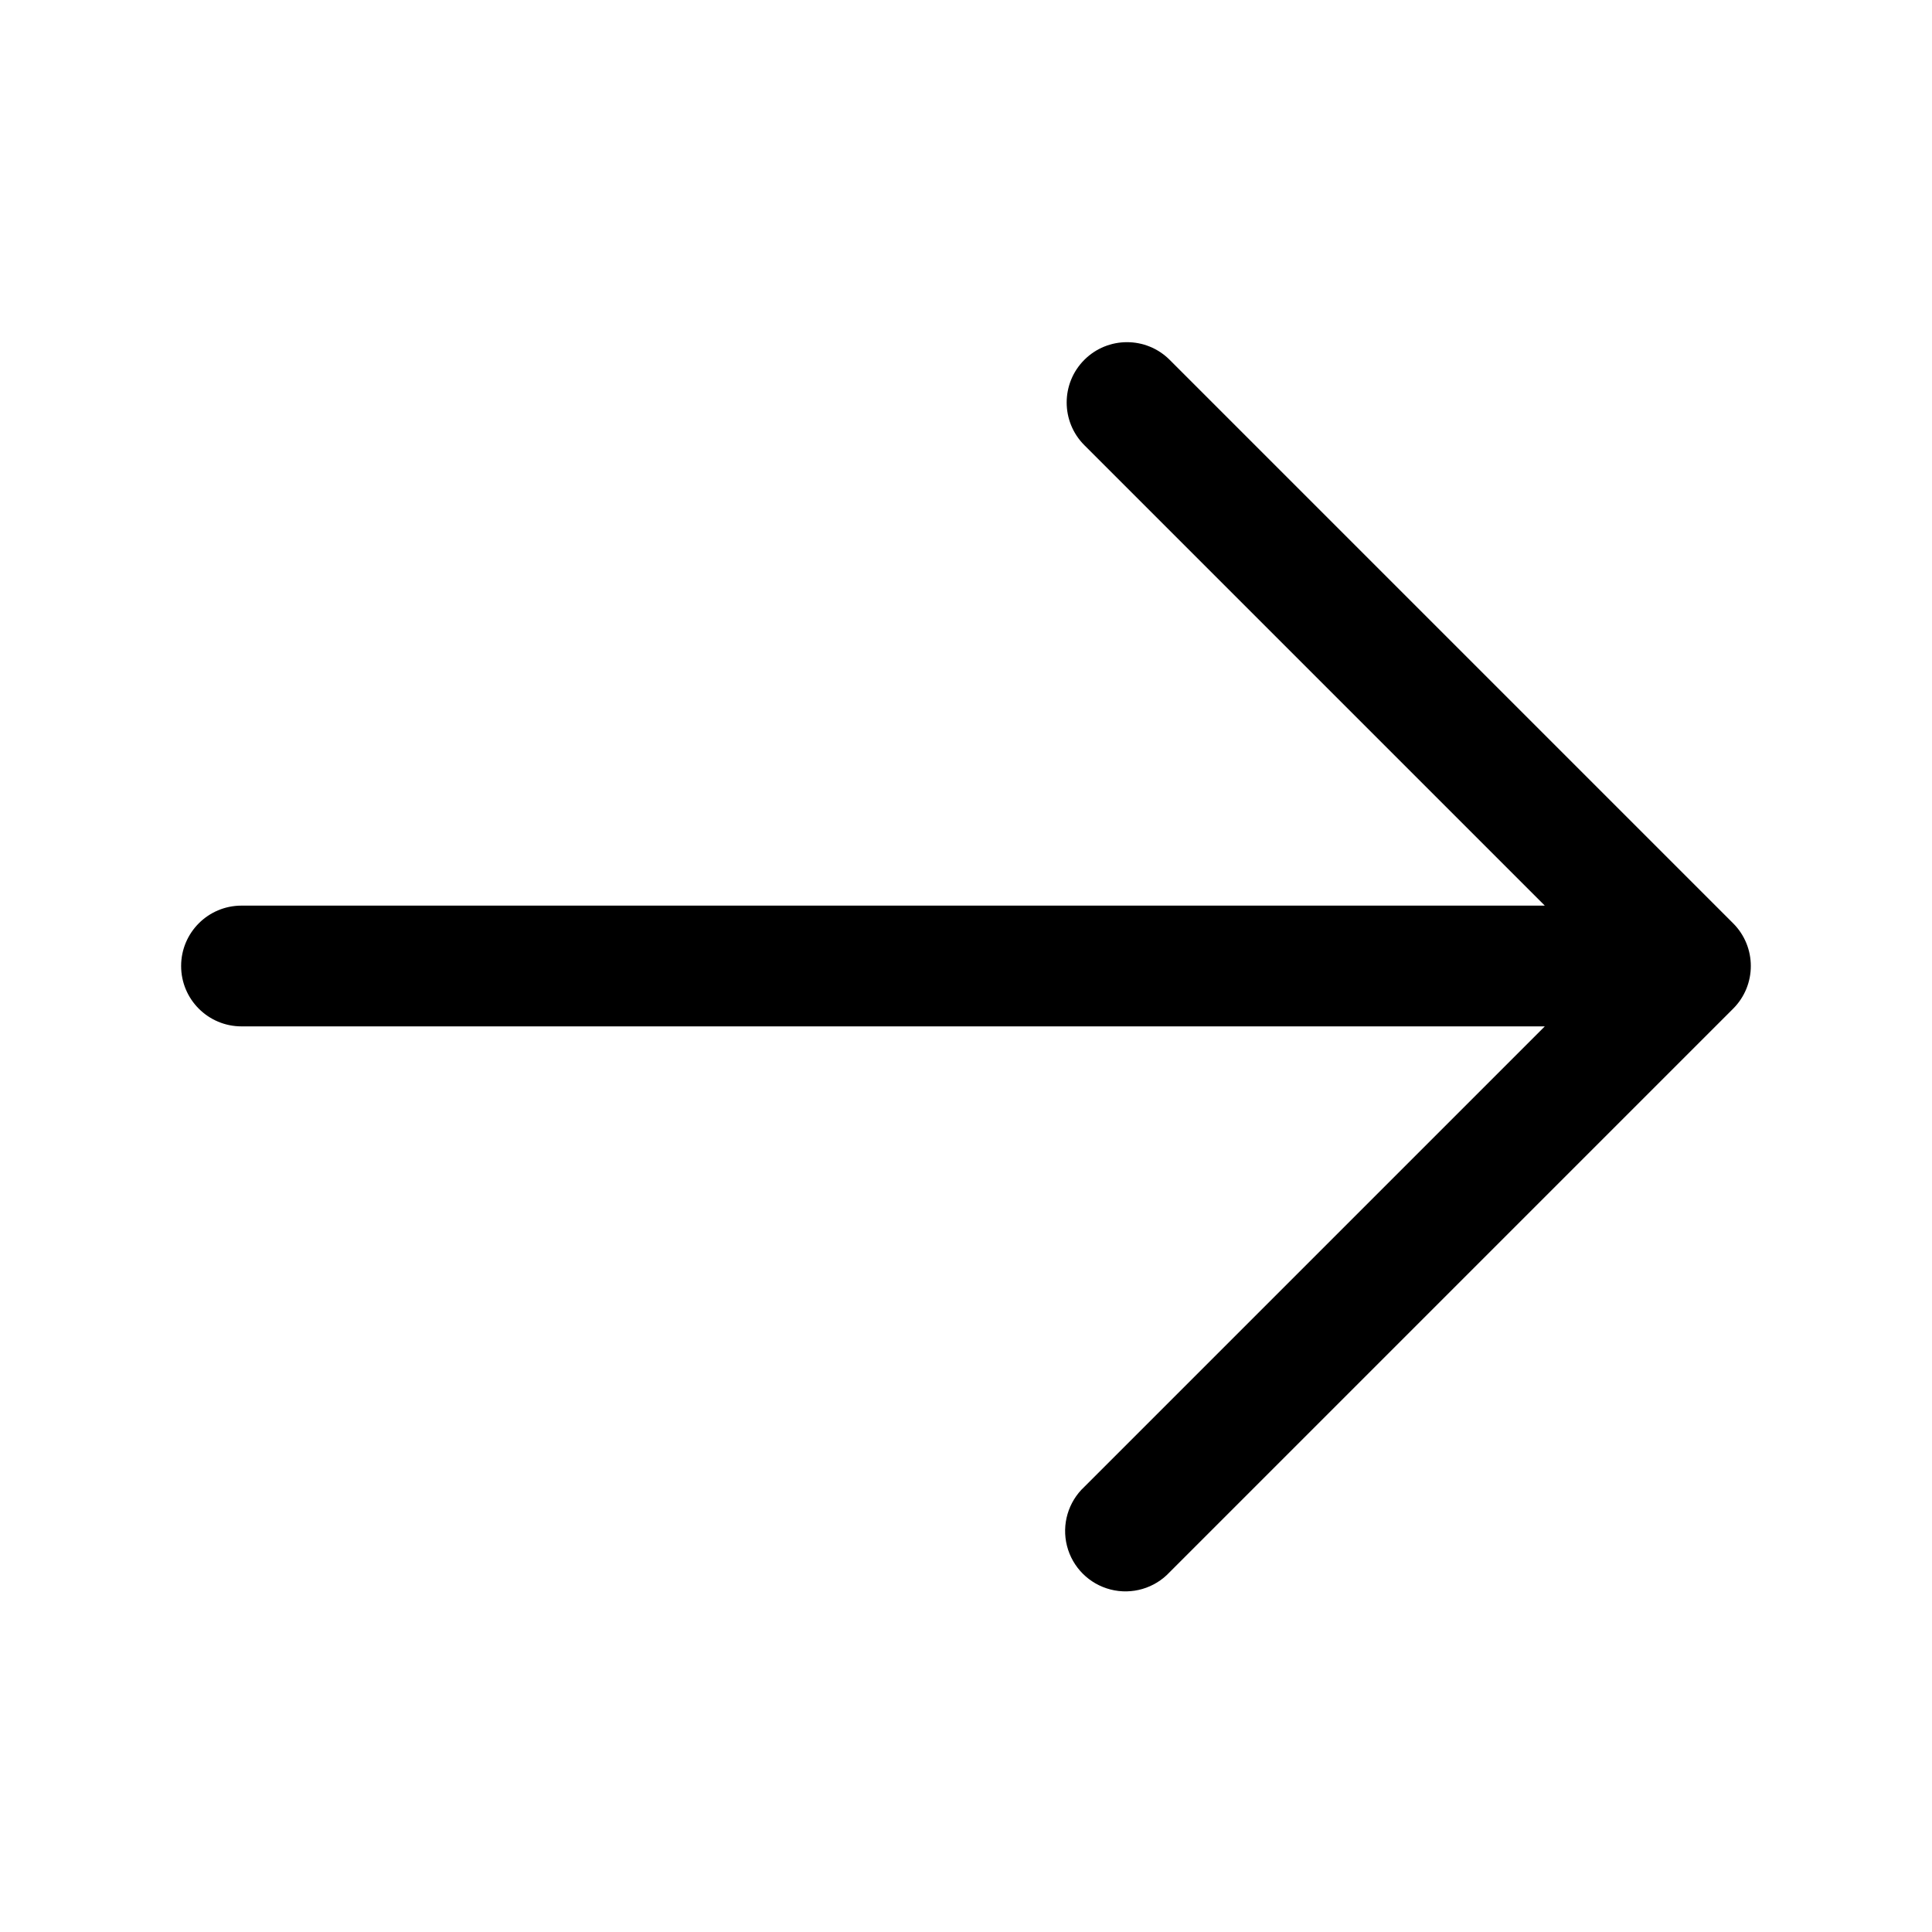
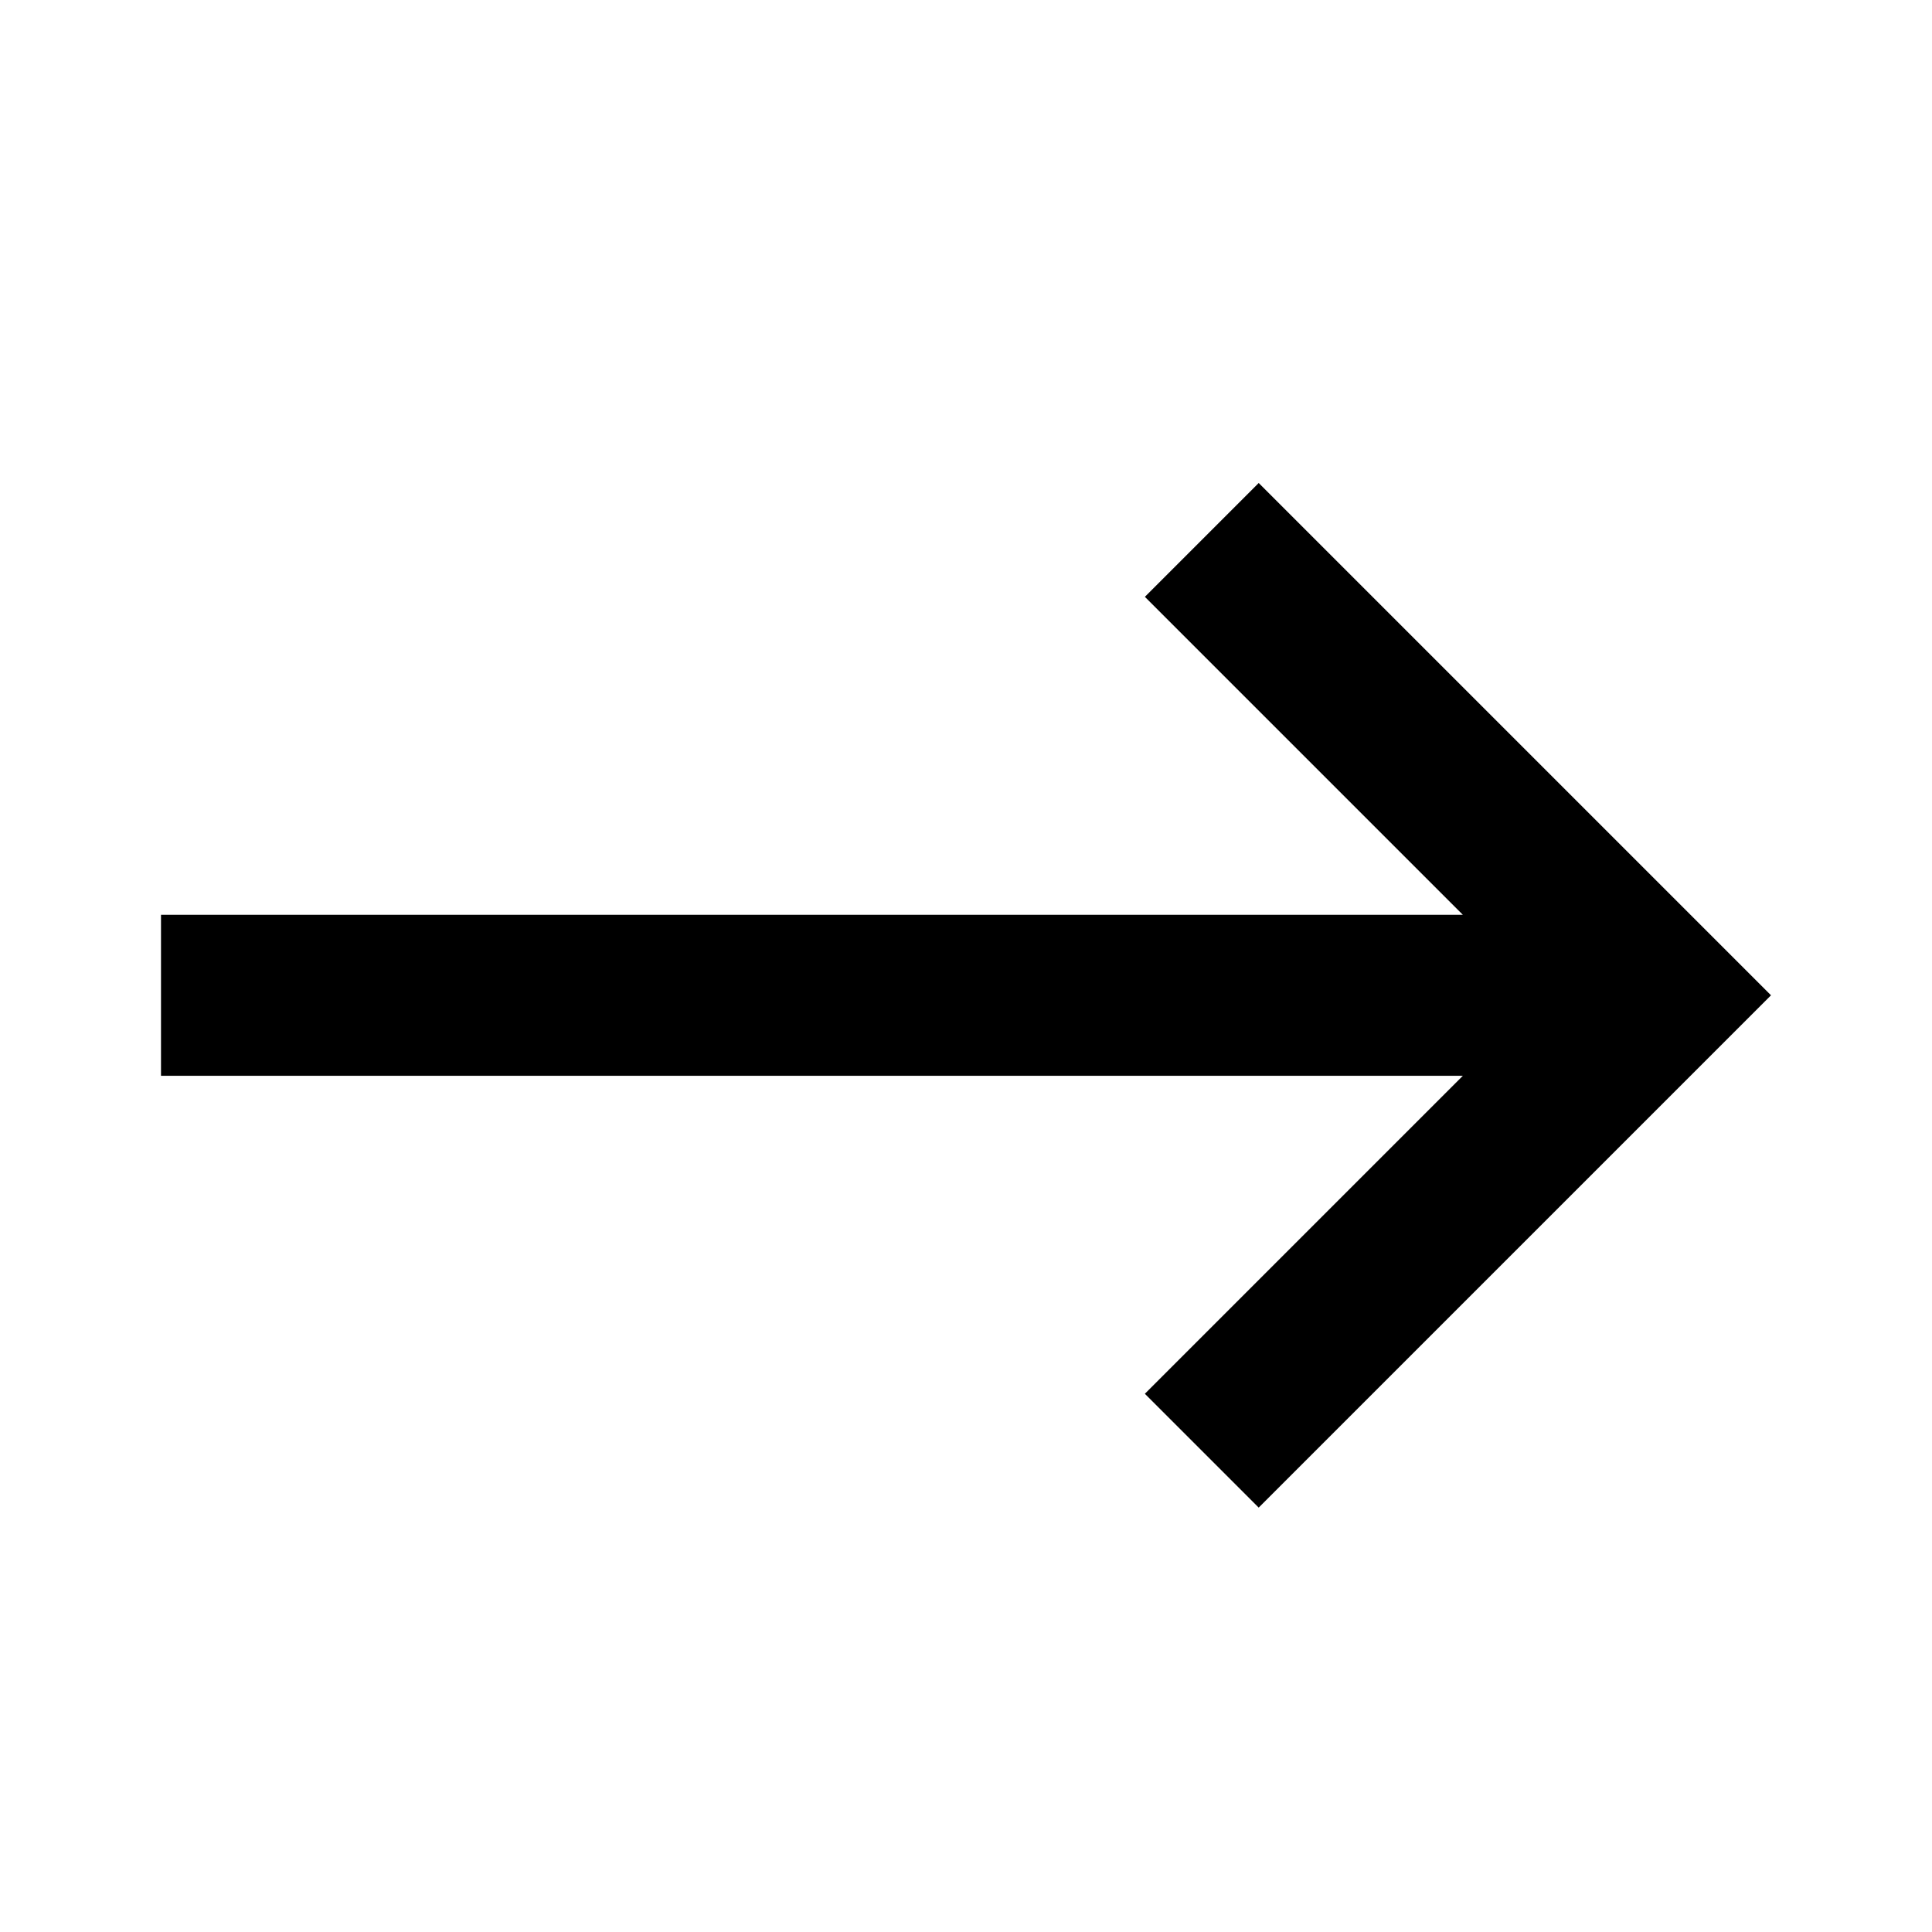
- <svg xmlns="http://www.w3.org/2000/svg" viewBox="0 0 24 24">
-   <path d="M13.47 4.47a.75.75 0 0 1 1.06 0l7 7a.75.75 0 0 1 0 1.06l-7 7a.75.75 0 1 1-1.06-1.06l5.72-5.72H3a.75.75 0 0 1 0-1.5h16.19l-5.72-5.72a.75.75 0 0 1 0-1.06Z" />
+ <svg xmlns="http://www.w3.org/2000/svg" width="24" height="24" viewBox="0 0 24 24">
+   <path d="M2 13.364L2 11.364H18.172L14.222 7.414L15.636 6L22 12.364L15.636 18.728L14.222 17.314L18.172 13.364L2 13.364Z" />
</svg>
